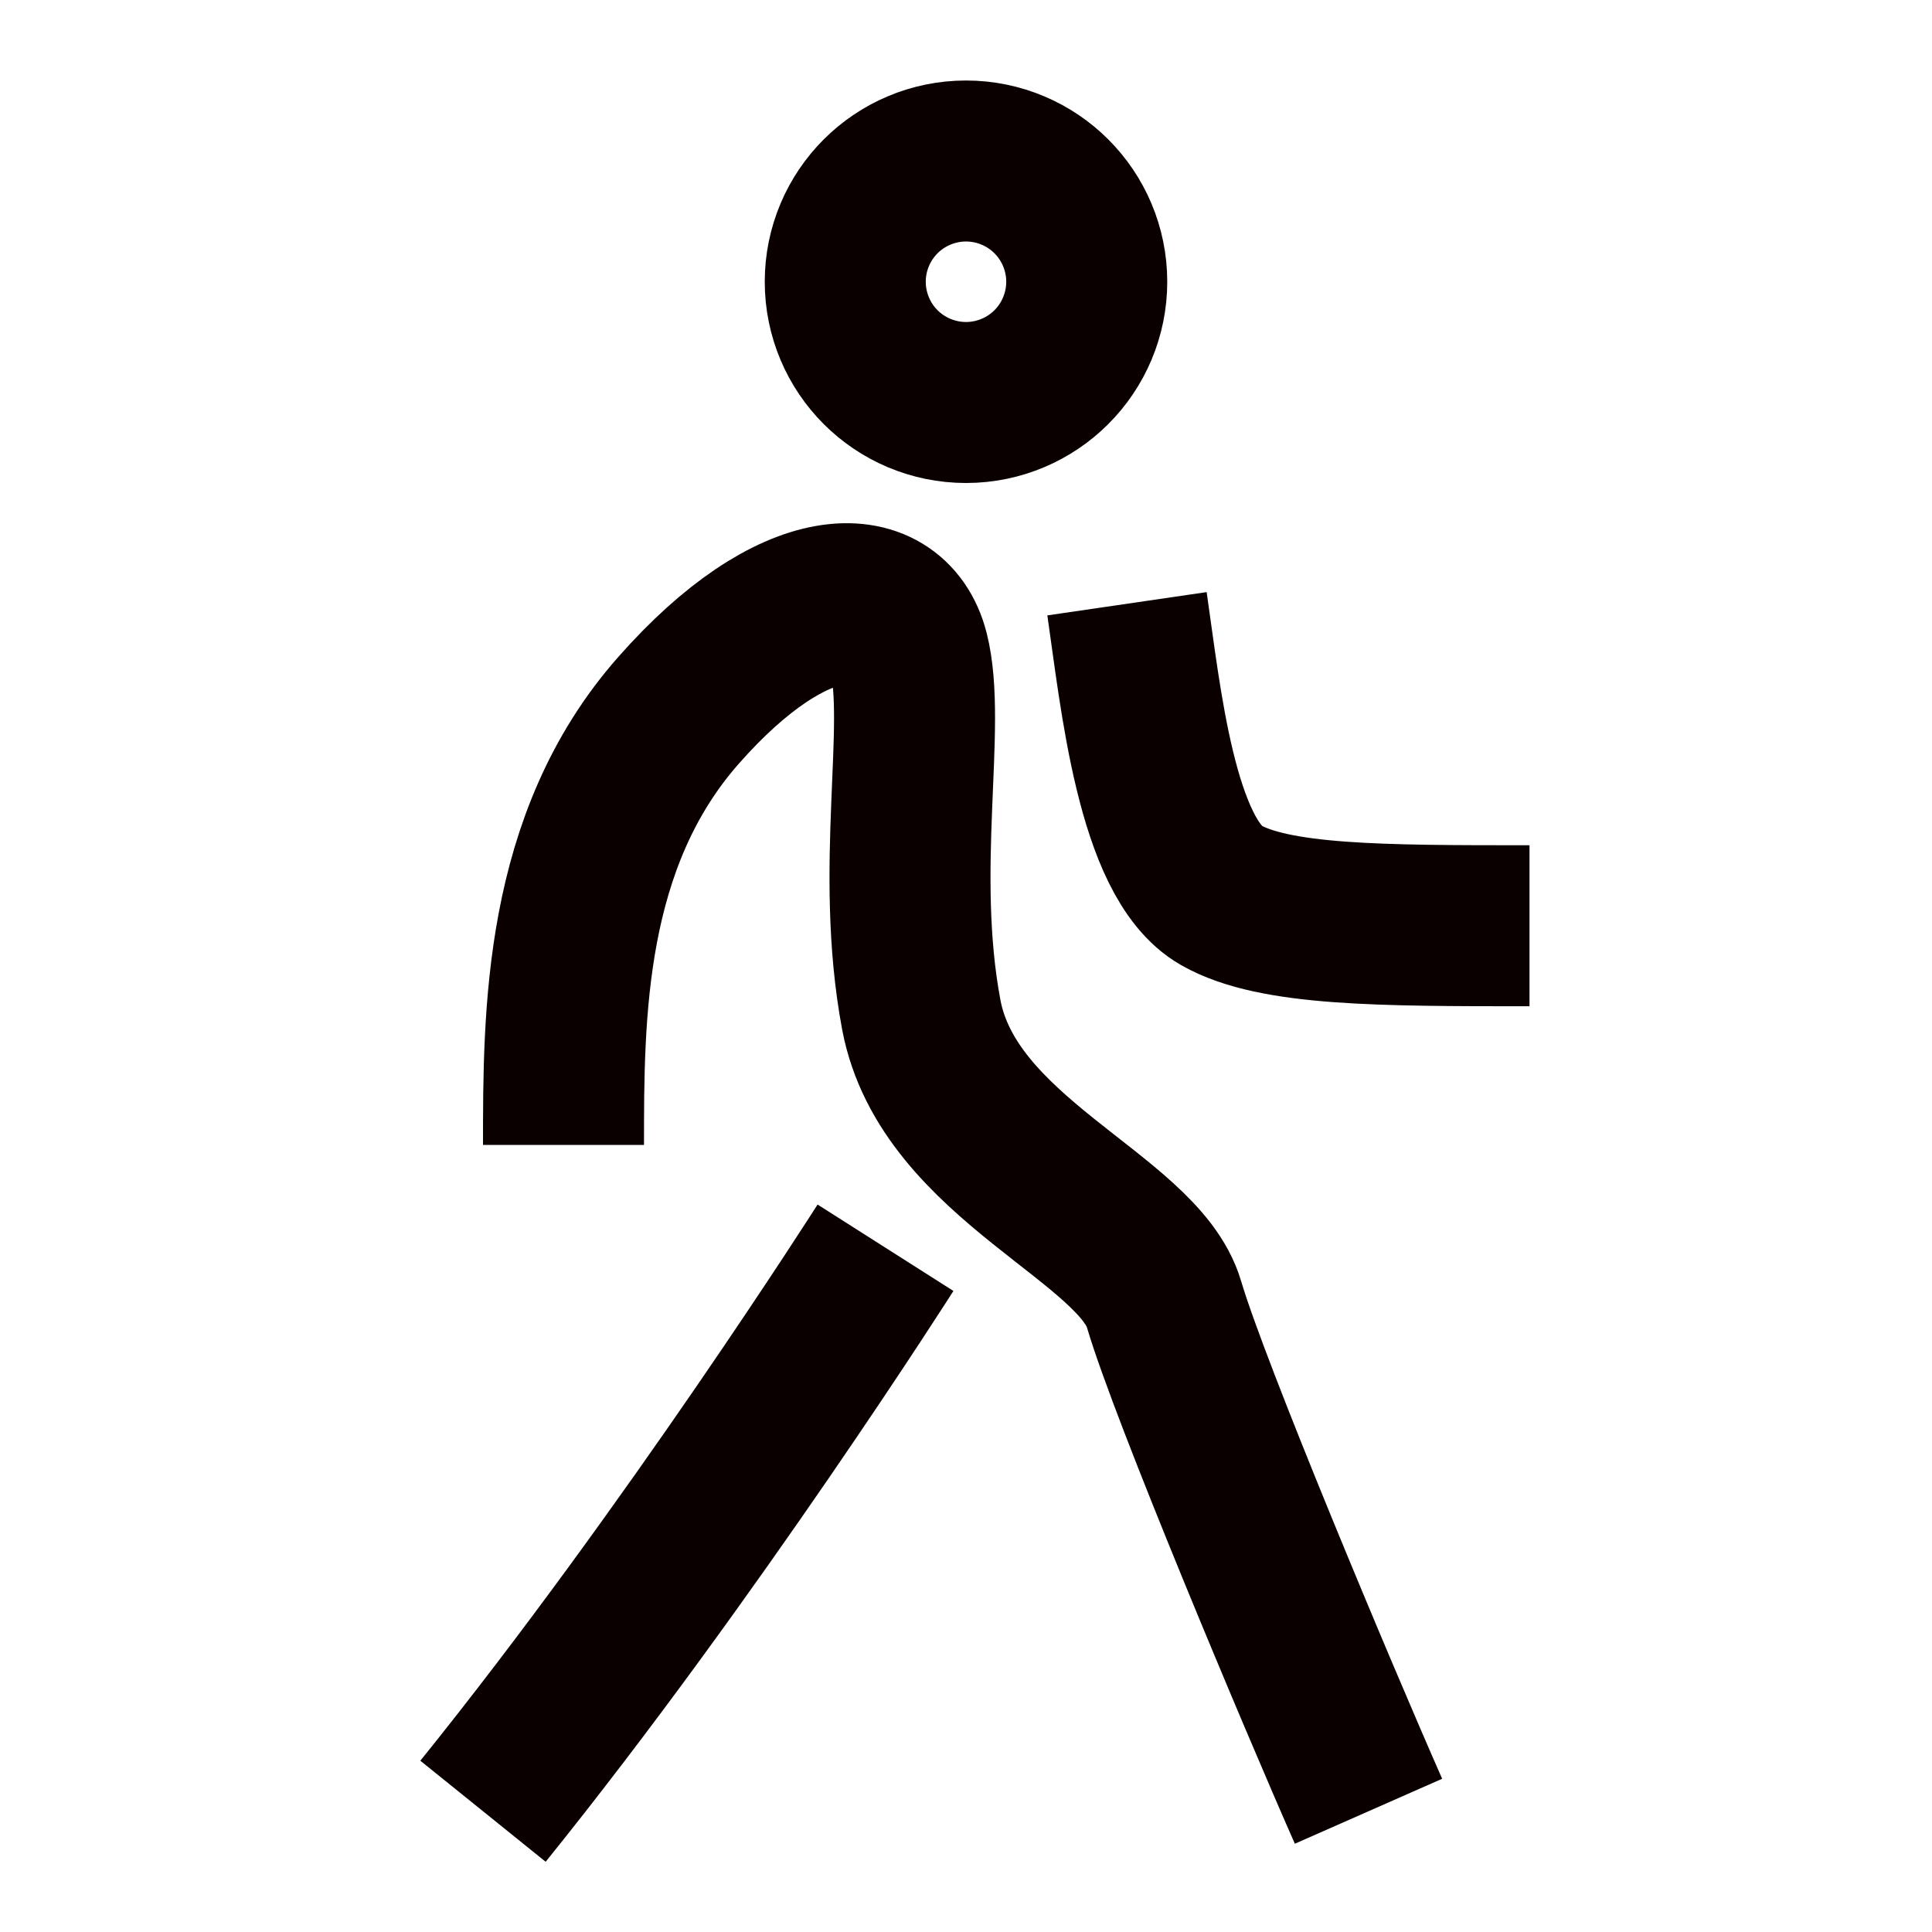
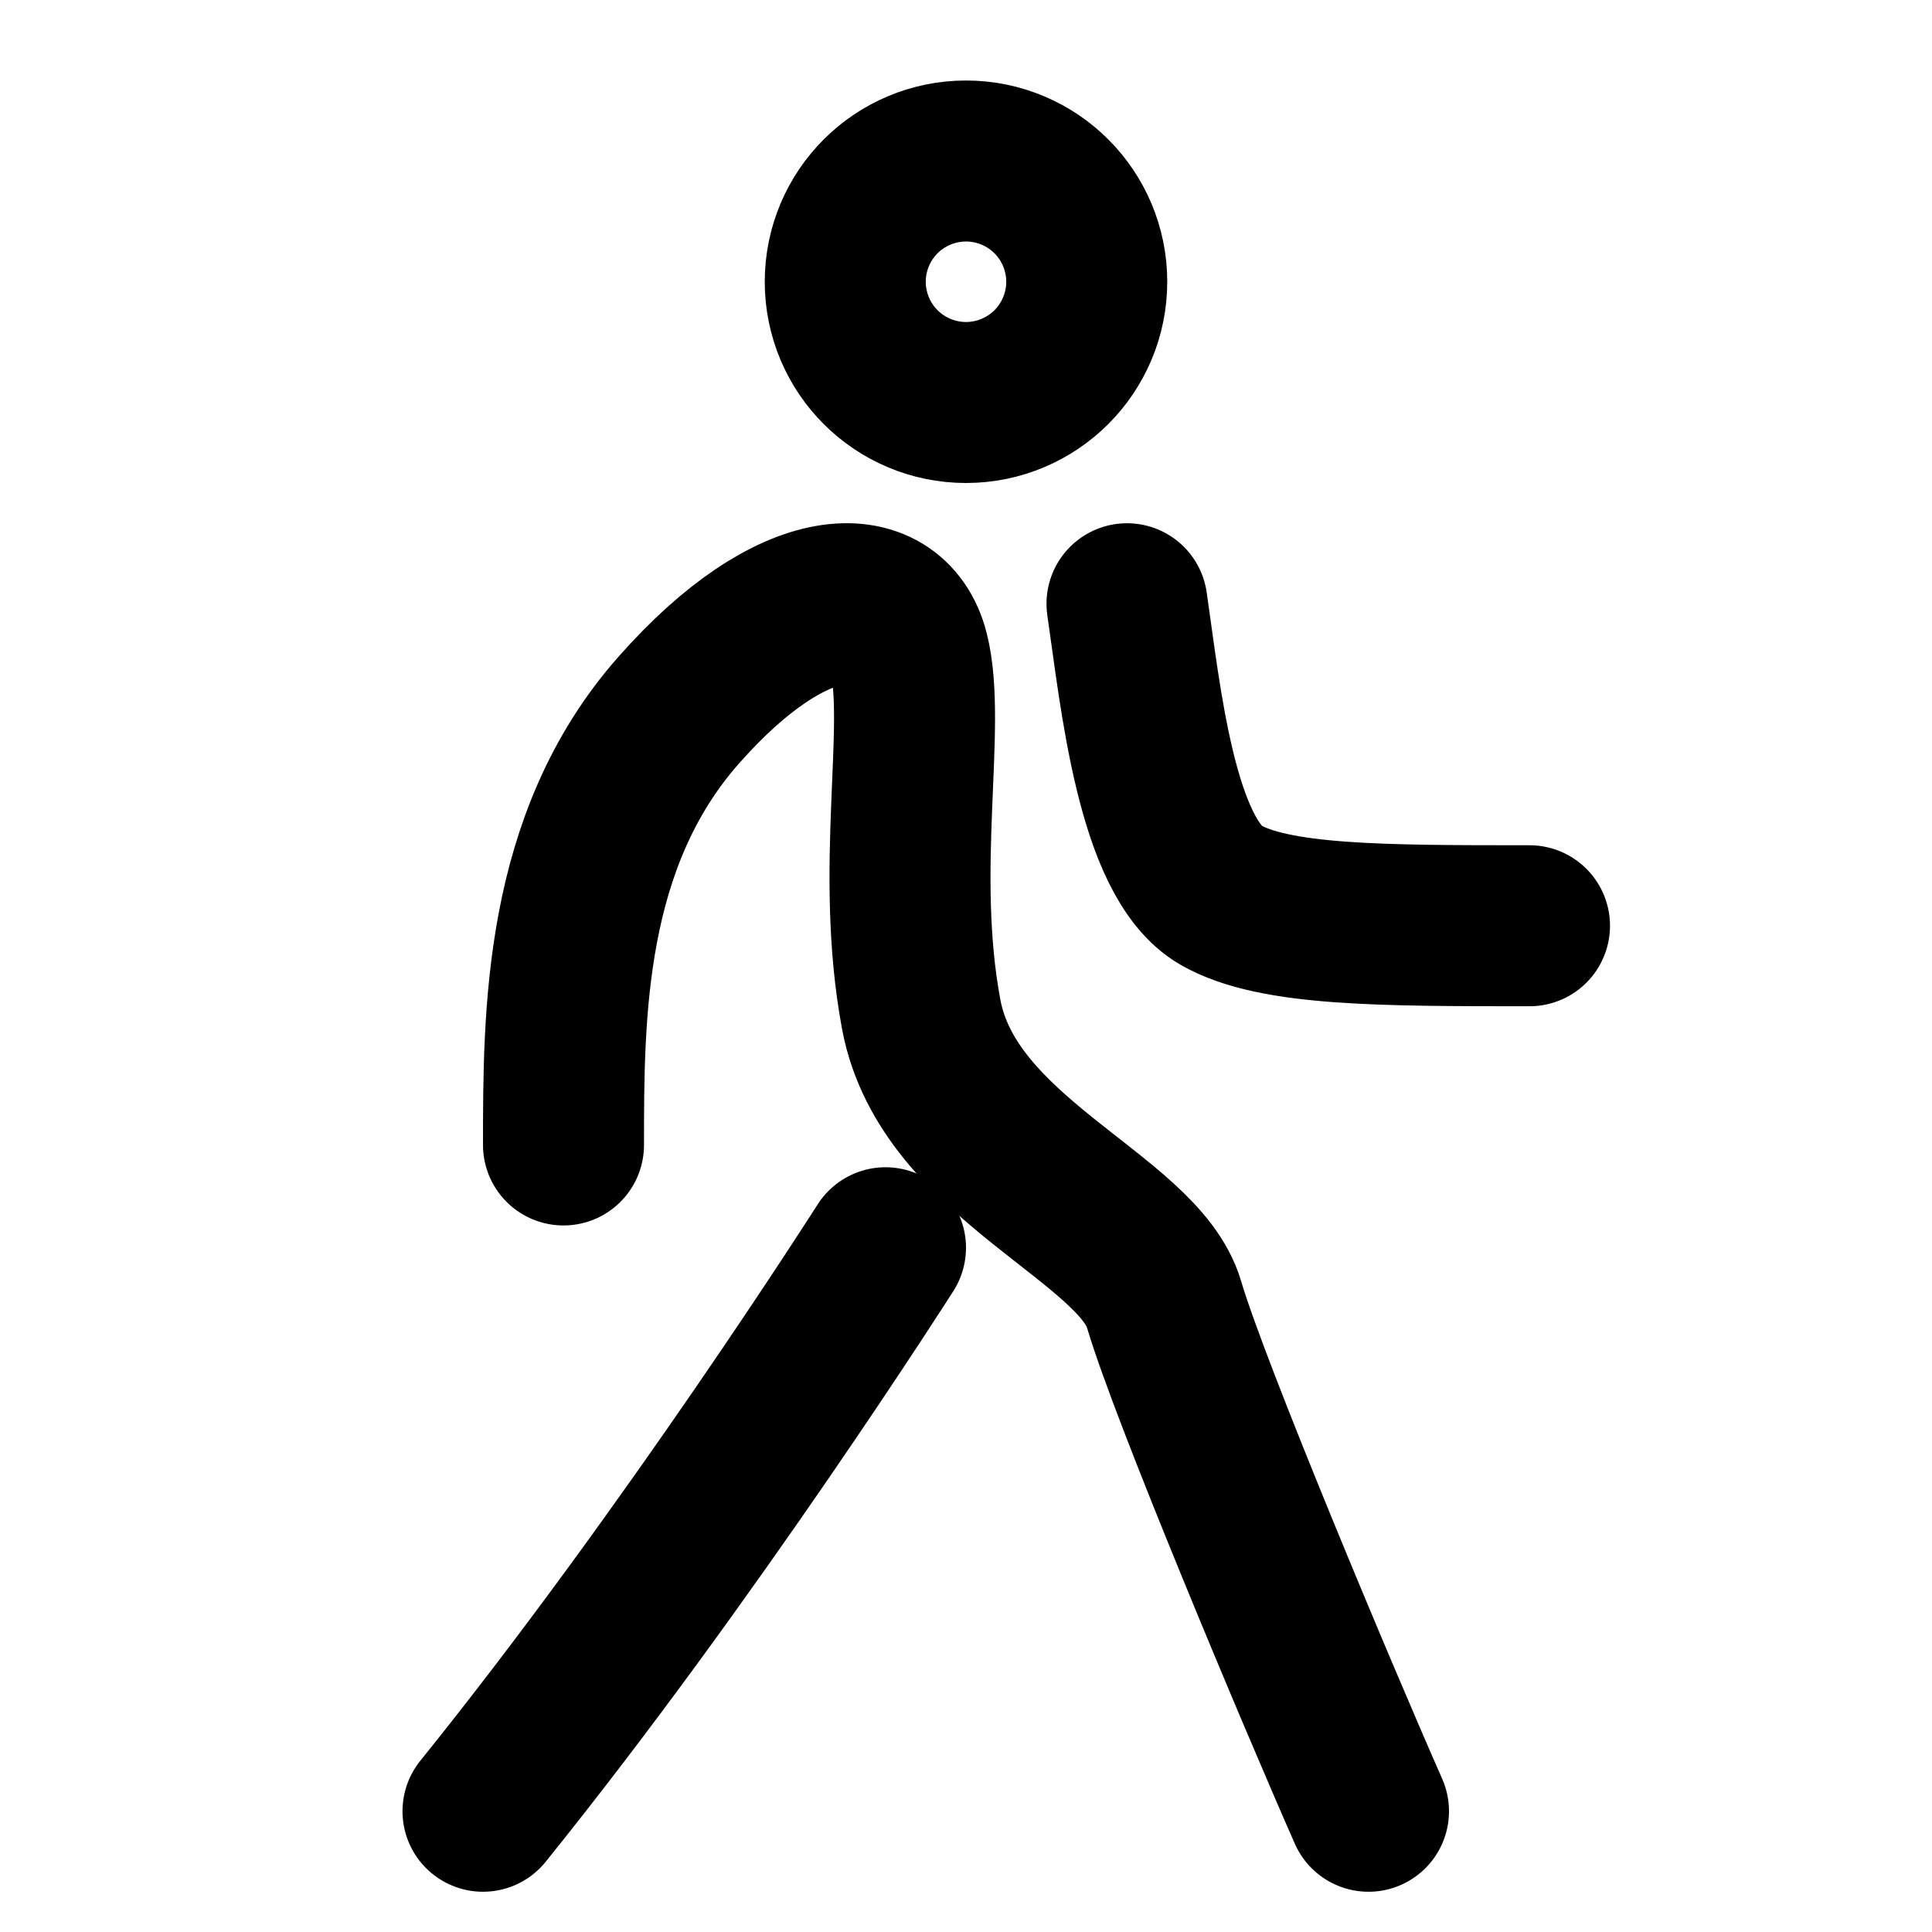
<svg xmlns="http://www.w3.org/2000/svg" width="24" height="24" fill="none" viewBox="0 0 24 24">
-   <path stroke="#0B0000" stroke-width="2" d="M7 14.223c0-1.62 0-3.78 1.429-5.399 1.428-1.62 2.625-1.62 2.857-.72.231.9-.179 2.7.158 4.499.338 1.8 2.699 2.52 3.016 3.599.318 1.08 1.905 4.858 2.54 6.298m-3-15c.167 1.143.364 3.16 1.167 3.62.666.38 2 .38 3.833.38" />
-   <path stroke="#0B0000" stroke-width="2" d="M11 15.5s-2.407 3.784-5 7" />
-   <circle cx="12" cy="3.5" r="1" stroke="#0B0000" stroke-width="3" />
+   <path stroke="currentColor" stroke-linecap="round" stroke-width="2" d="M7 14.223c0-1.62 0-3.78 1.429-5.399 1.428-1.62 2.625-1.62 2.857-.72.231.9-.179 2.7.158 4.499.338 1.8 2.699 2.52 3.016 3.599.318 1.08 1.905 4.858 2.54 6.298m-3-15c.167 1.143.364 3.16 1.167 3.62.666.38 2 .38 3.833.38" />
+   <path stroke="currentColor" stroke-linecap="round" stroke-width="2" d="M11 15.5s-2.407 3.784-5 7" />
+   <circle cx="12" cy="3.5" r="1" stroke="currentColor" stroke-linecap="round" stroke-width="3" />
</svg>
